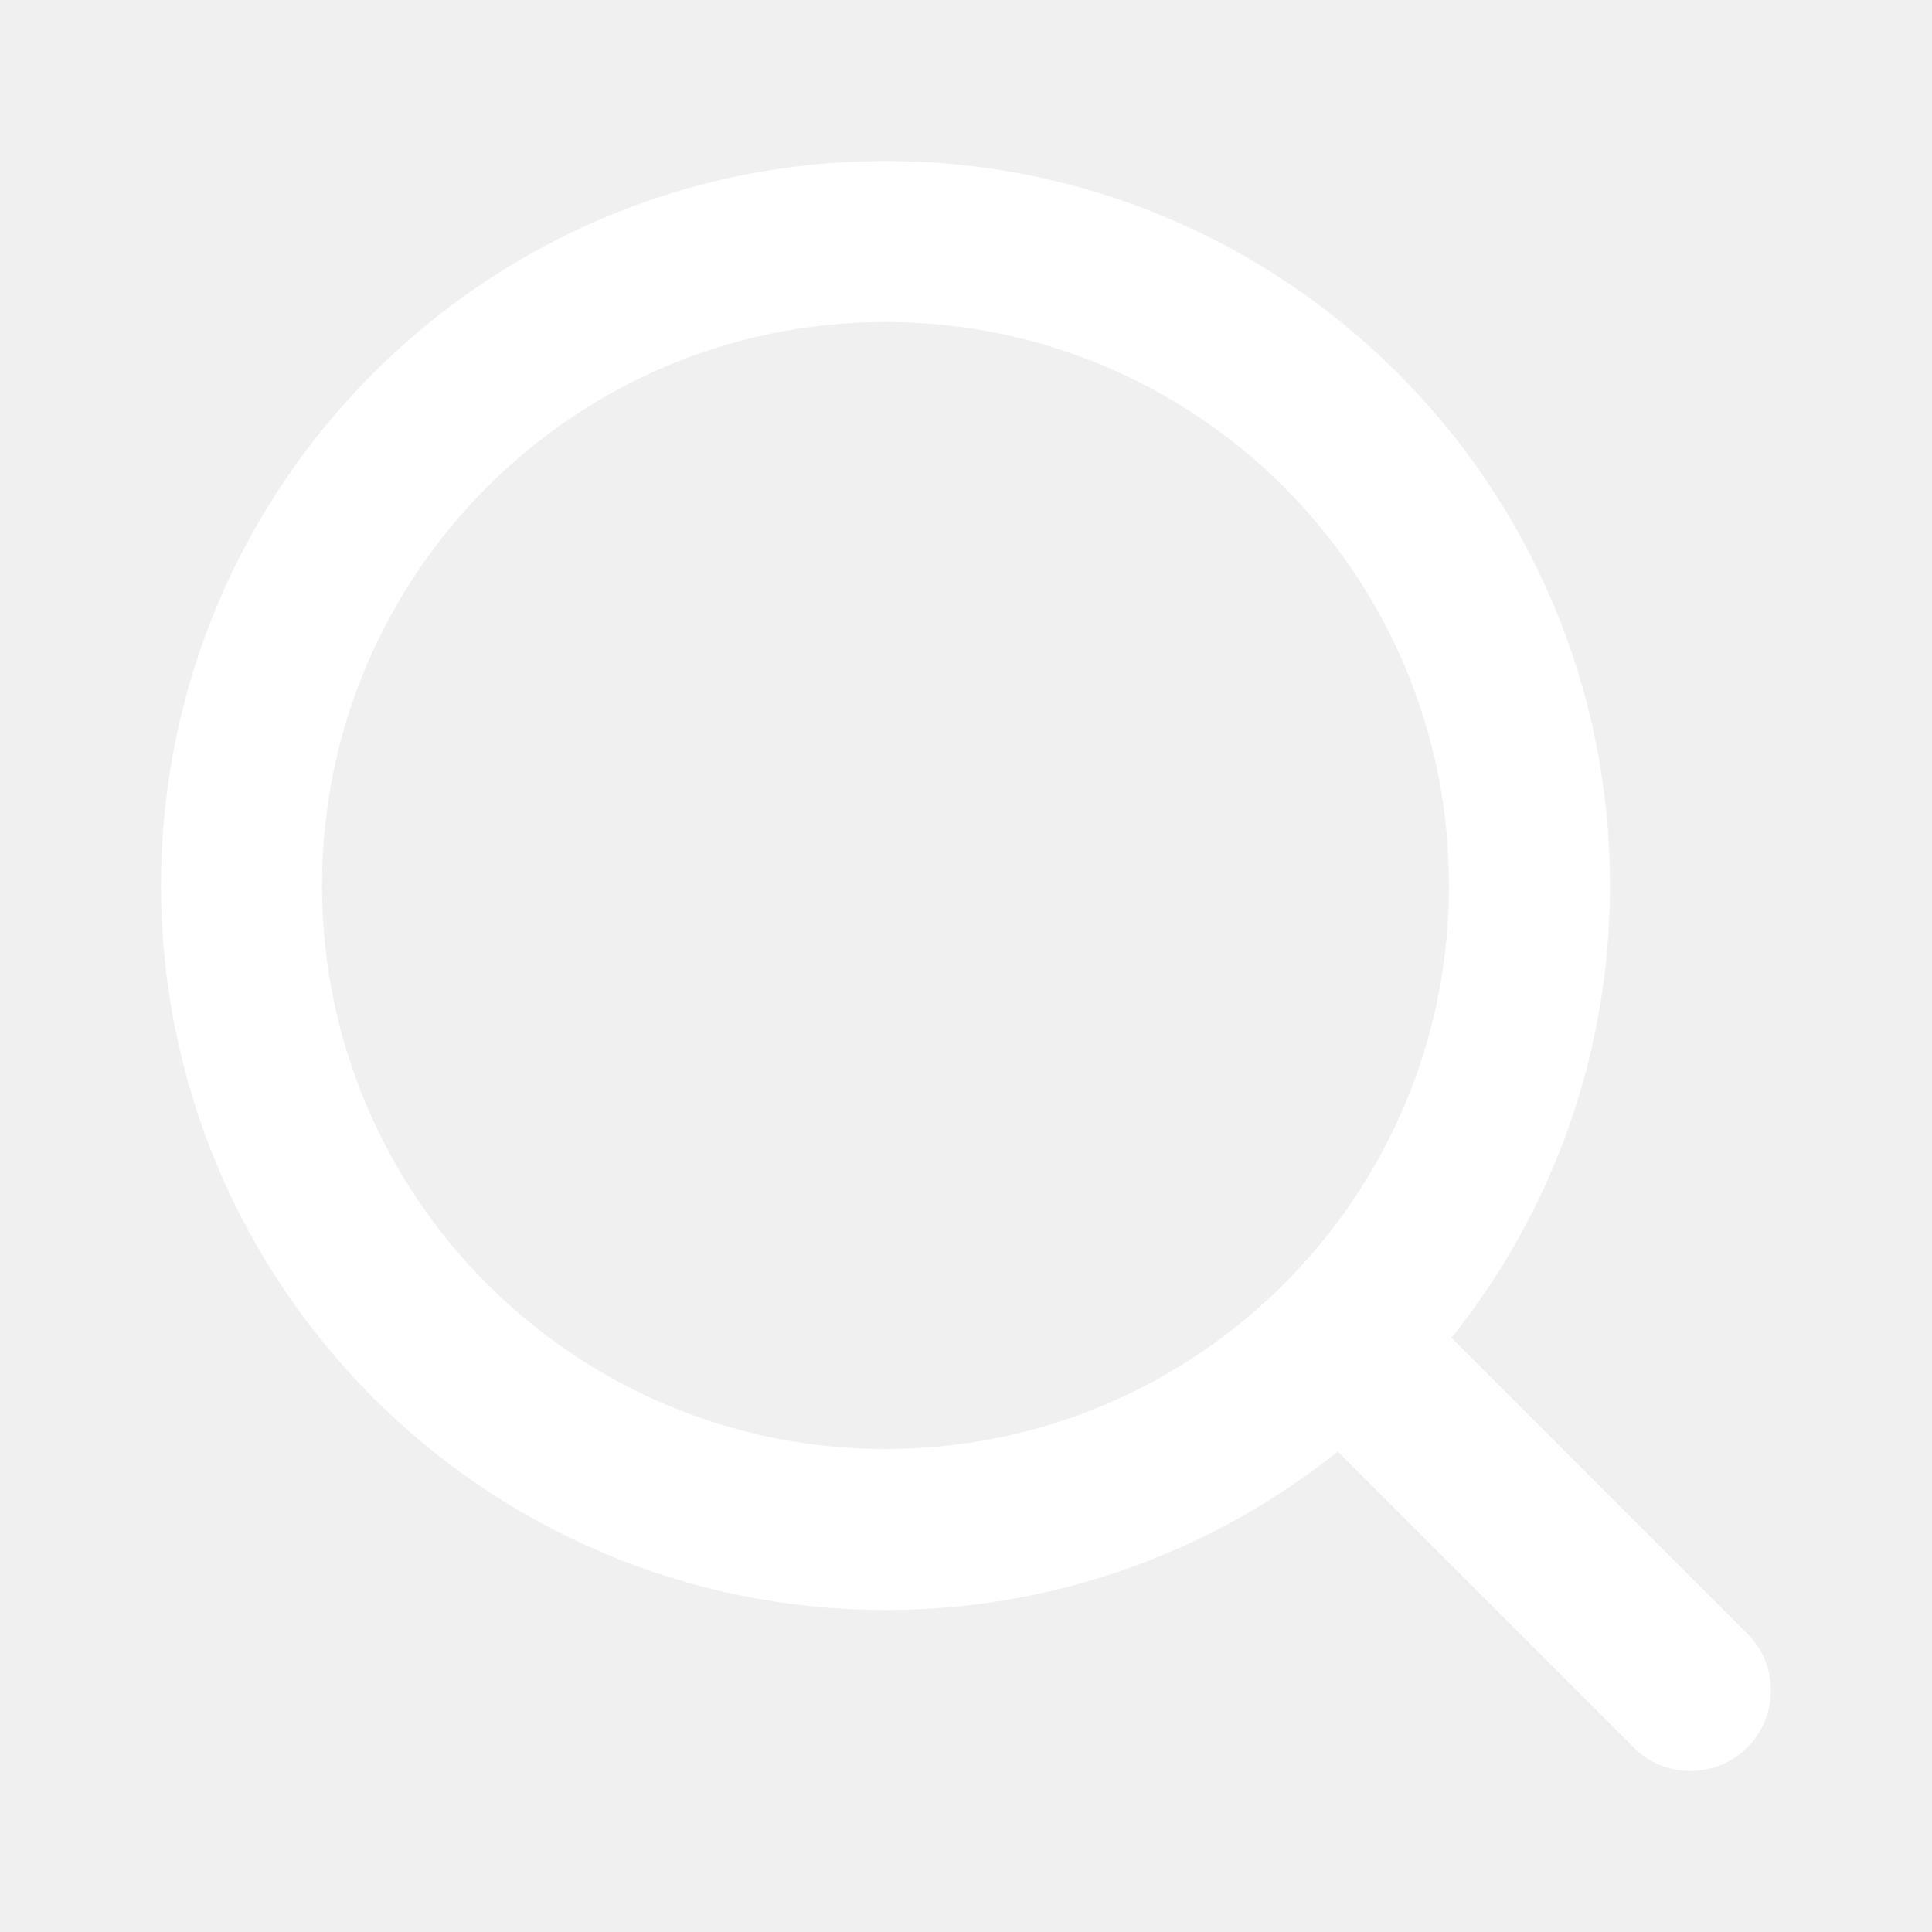
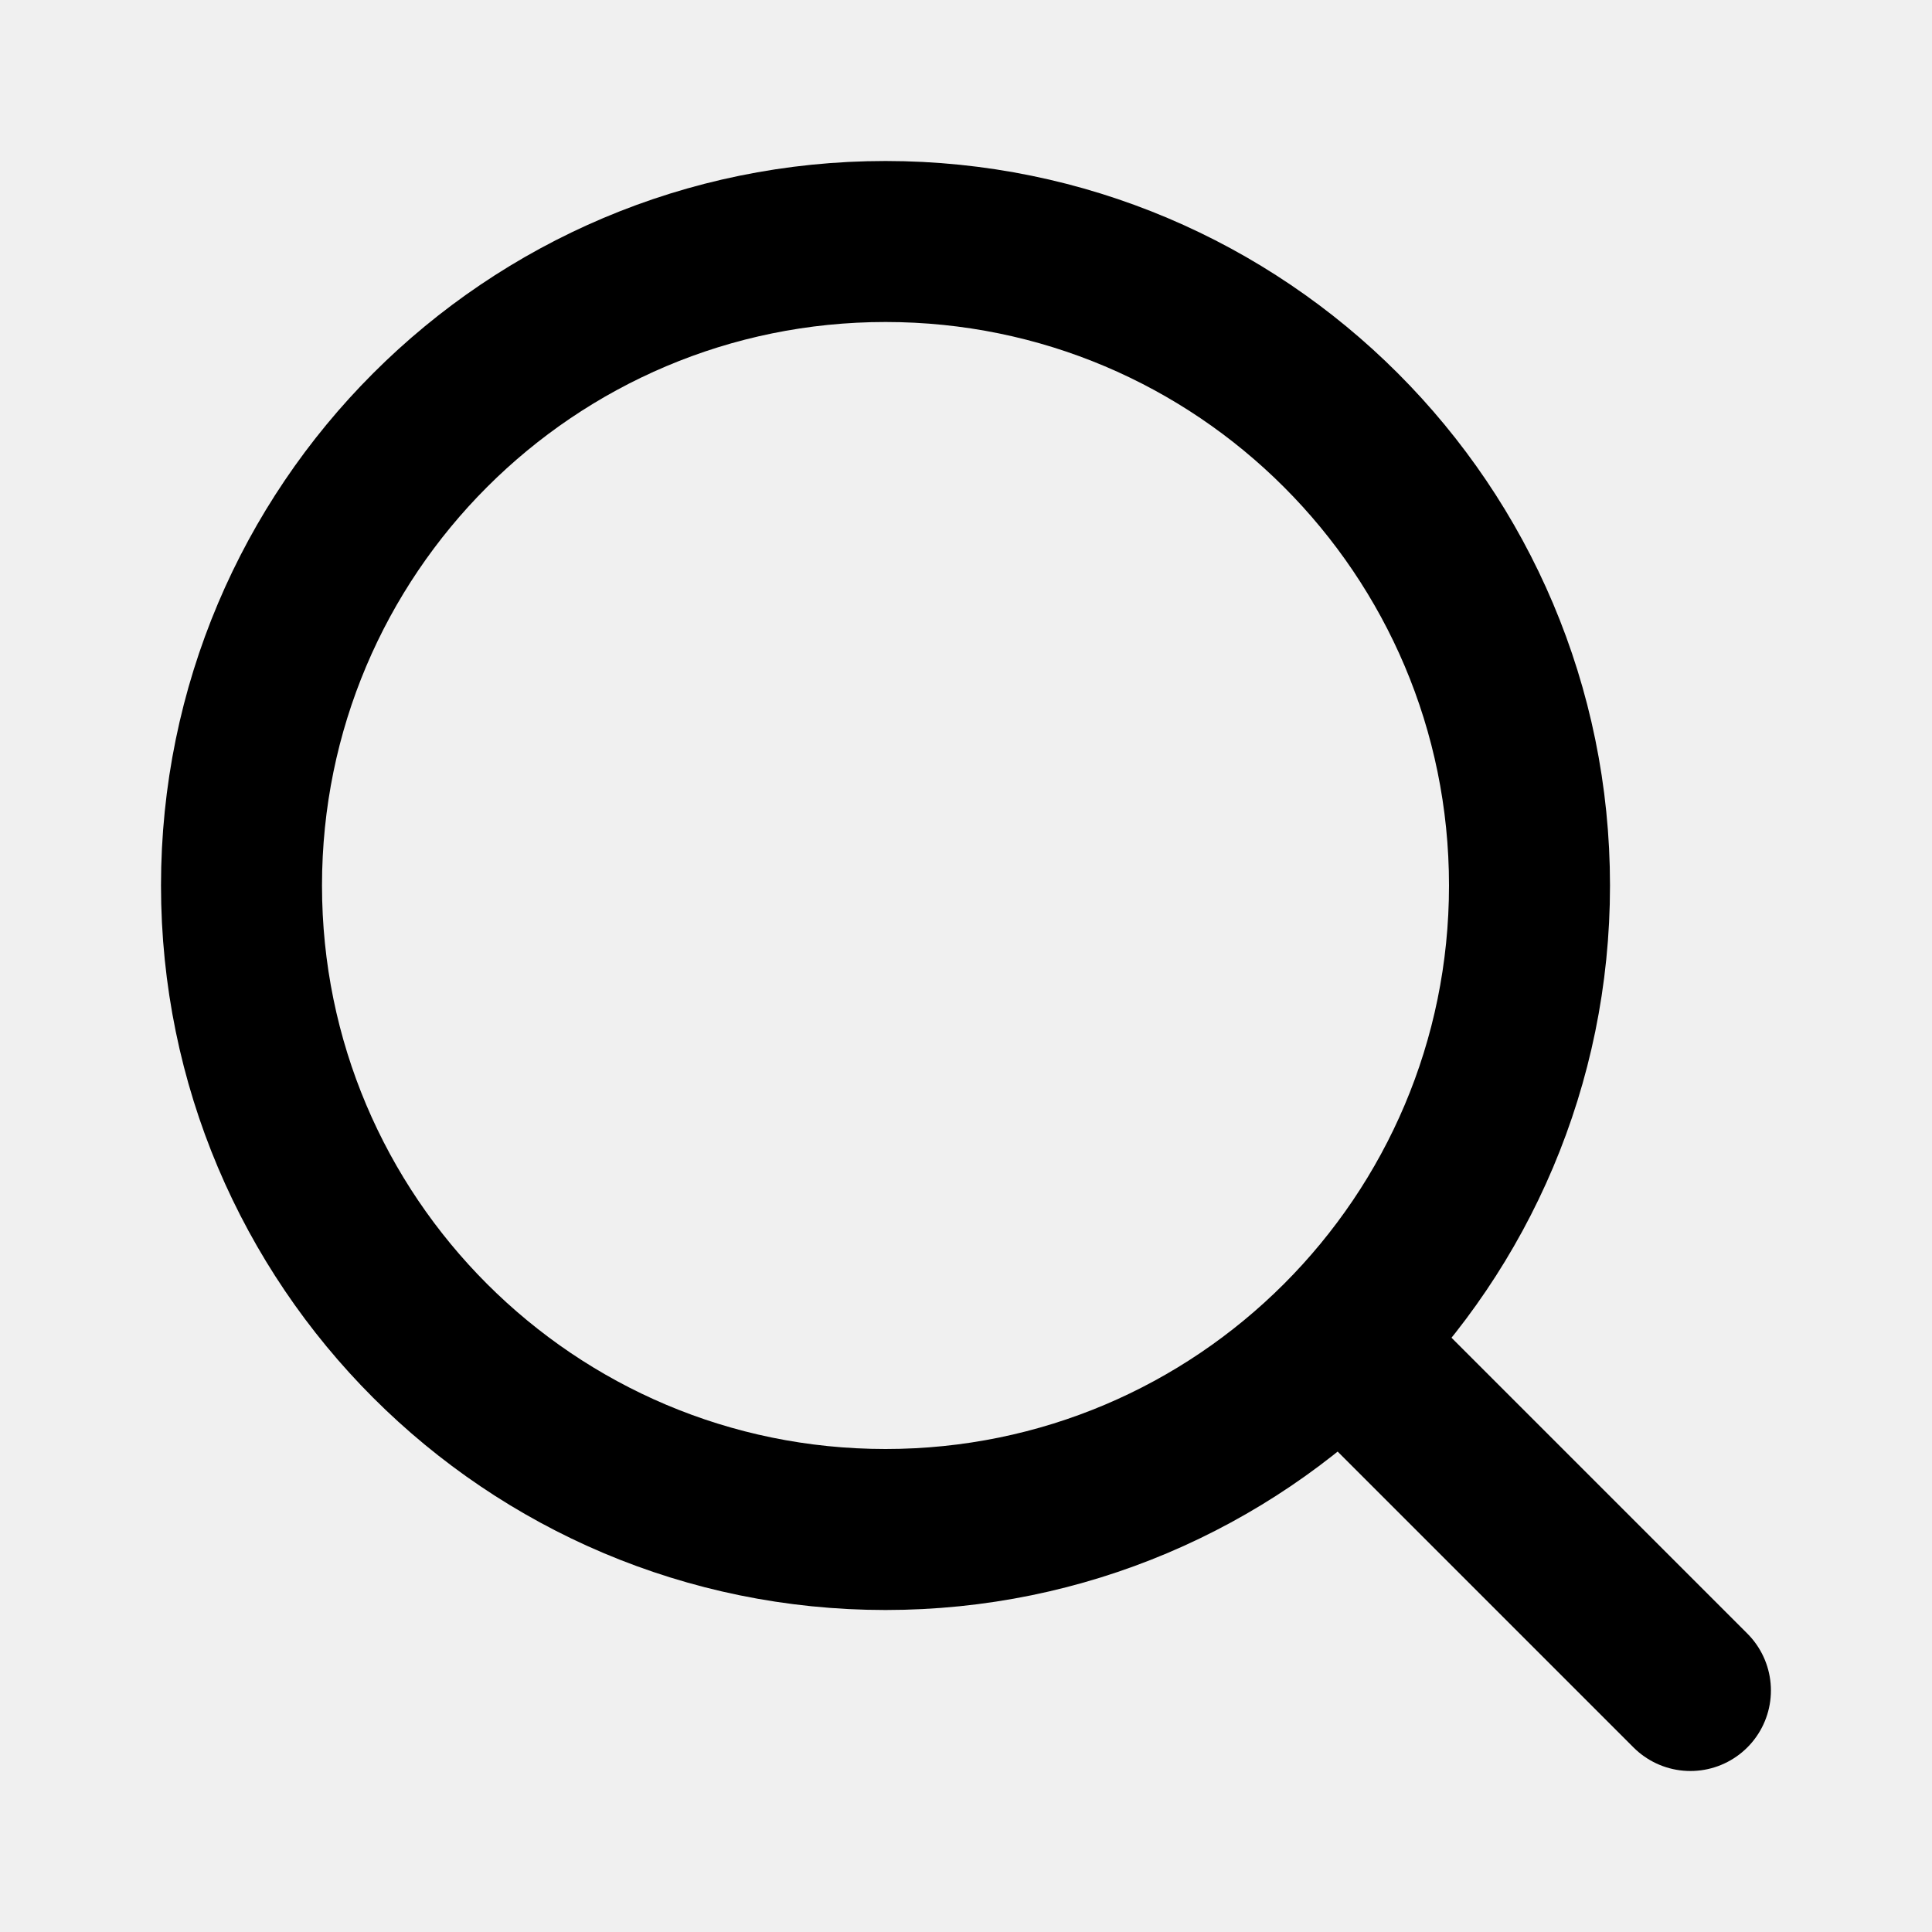
<svg xmlns="http://www.w3.org/2000/svg" width="24" height="24" viewBox="0 0 24 24" fill="none">
-   <path d="M11 19C15.418 19 19 15.418 19 11C19 6.582 15.418 3 11 3C6.582 3 3 6.582 3 11C3 15.418 6.582 19 11 19Z" stroke="white" stroke-width="2" stroke-linecap="round" stroke-linejoin="round" />
-   <path d="M20.999 21L16.699 16.7" stroke="white" stroke-width="2" stroke-linecap="round" stroke-linejoin="round" />
+   <path d="M11 19C15.418 19 19 15.418 19 11C19 6.582 15.418 3 11 3C6.582 3 3 6.582 3 11C3 15.418 6.582 19 11 19Z" stroke="currentColor" stroke-width="2" stroke-linecap="round" stroke-linejoin="round" />
+   <path d="M20.999 21L16.699 16.7" stroke="currentColor" stroke-width="2" stroke-linecap="round" stroke-linejoin="round" />
</svg>
